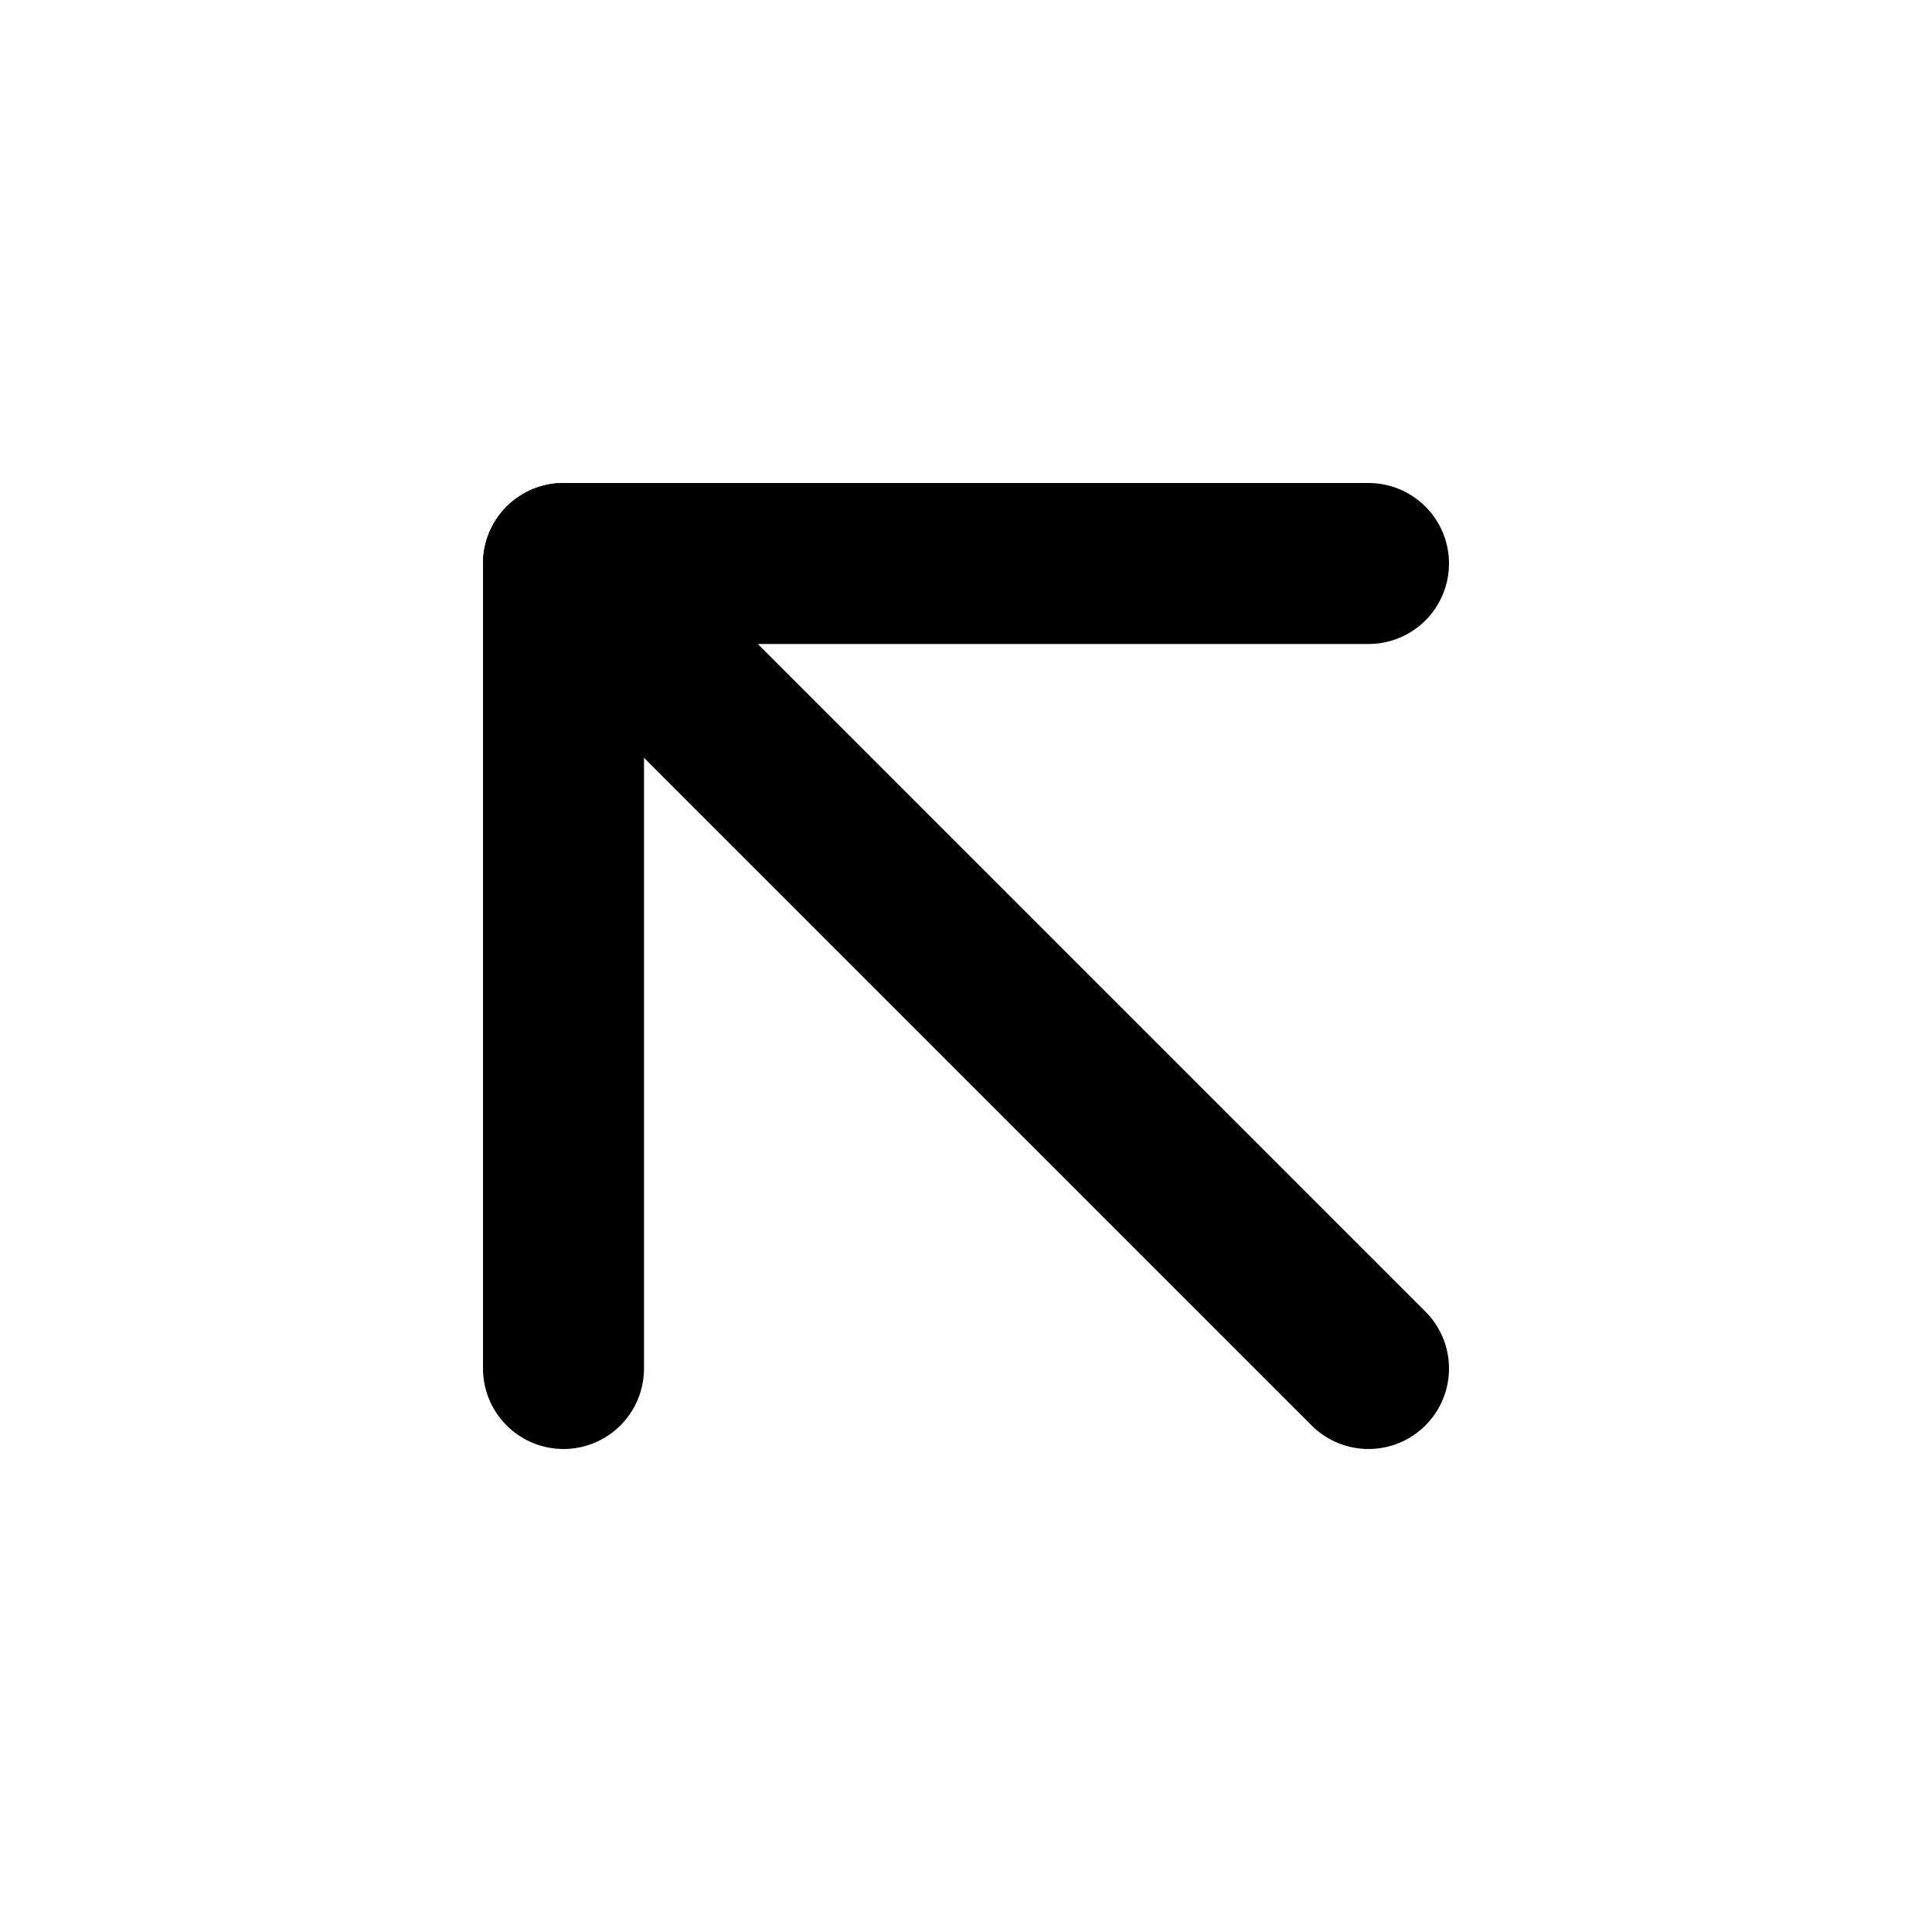
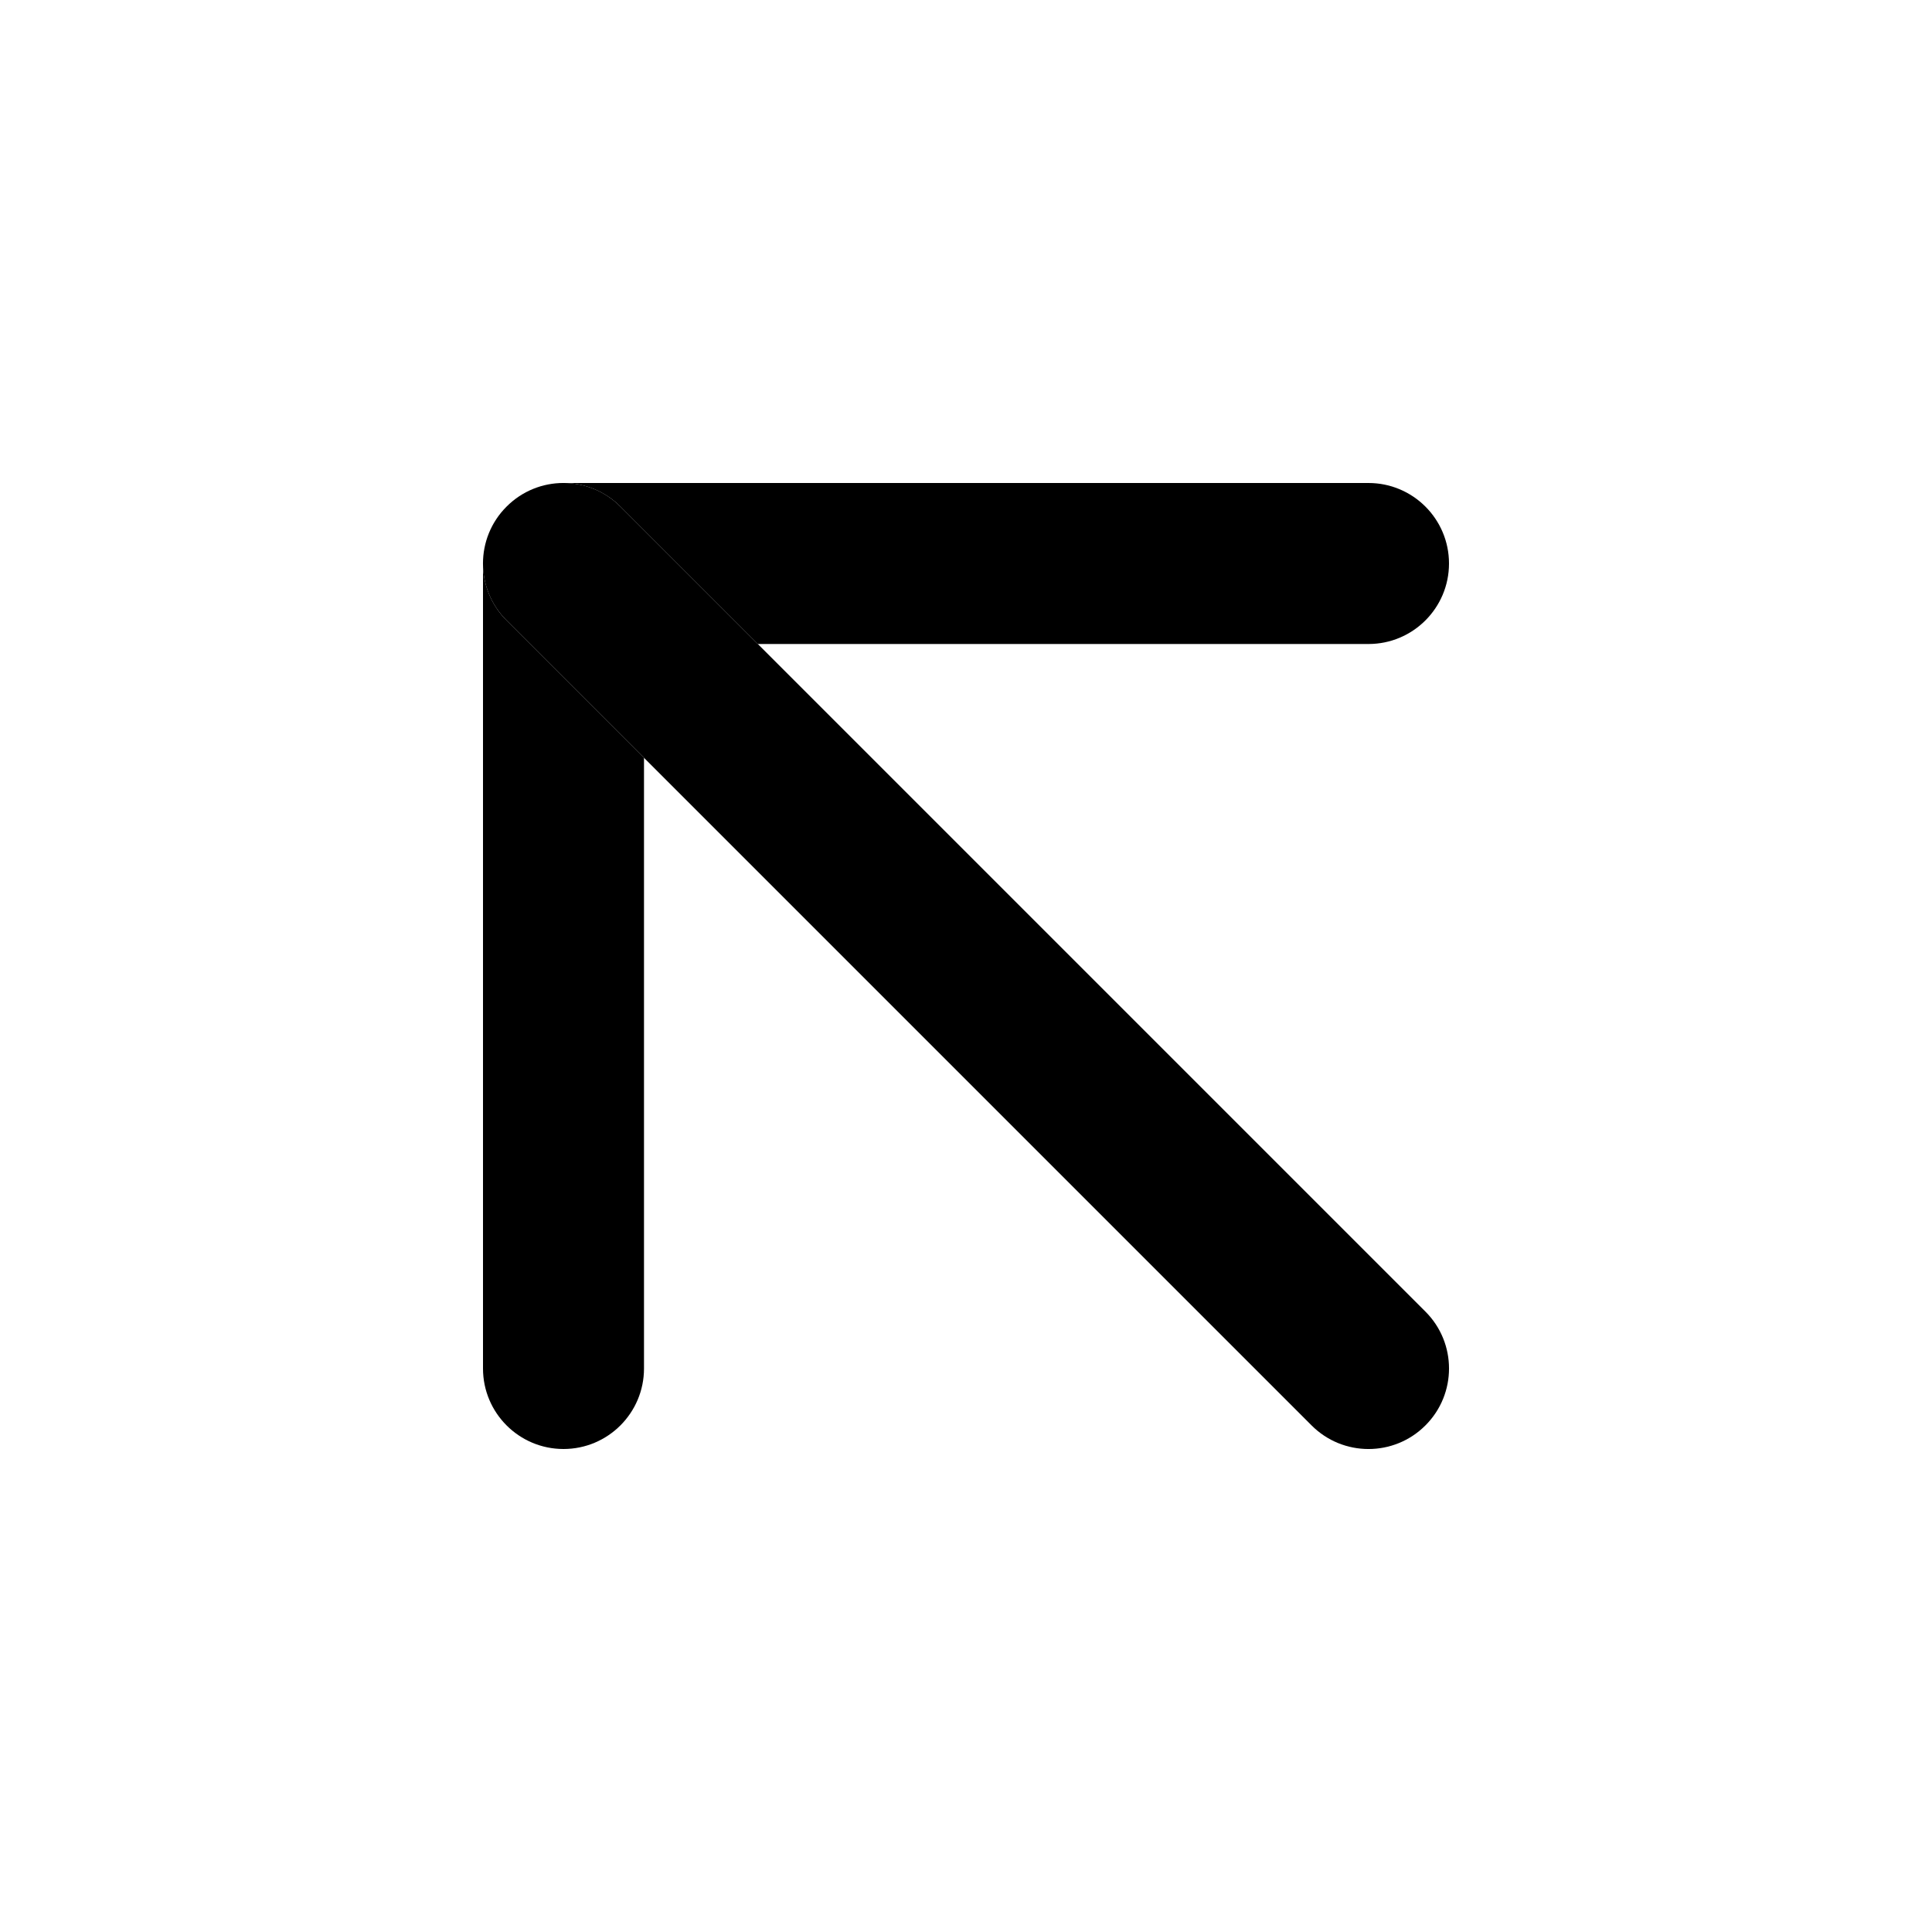
- <svg xmlns="http://www.w3.org/2000/svg" width="24" height="24" viewBox="0 0 24 24" fill="none" stroke="currentColor" stroke-width="2" stroke-linecap="round" stroke-linejoin="round" class="feather feather-arrow-up-left">
-   <line x1="17" y1="17" x2="7" y2="7" />
-   <polyline points="7 17 7 7 17 7" />
+ <svg xmlns="http://www.w3.org/2000/svg" width="24" height="24" viewBox="0 0 24 24" fill="none">
+   <path fill-rule="evenodd" clip-rule="evenodd" d="M6.295 6.291C6.294 6.292 6.292 6.294 6.291 6.295C6.291 6.294 6.292 6.294 6.293 6.293C6.294 6.292 6.294 6.291 6.295 6.291ZM6.076 6.617C6.027 6.735 6 6.864 6 7V17C6 17.552 6.448 18 7 18C7.552 18 8 17.552 8 17V9.414L6.293 7.707C6.098 7.512 6 7.256 6 7C6 6.87 6.025 6.739 6.076 6.617ZM9.414 8H17C17.552 8 18 7.552 18 7C18 6.448 17.552 6 17 6H7H7C6.864 6 6.735 6.027 6.617 6.076C6.74 6.025 6.87 6 7 6C7.256 6 7.512 6.098 7.707 6.293L9.414 8Z" fill="black" />
+   <path fill-rule="evenodd" clip-rule="evenodd" d="M6.293 6.293C6.683 5.902 7.317 5.902 7.707 6.293L17.707 16.293C18.098 16.683 18.098 17.317 17.707 17.707C17.317 18.098 16.683 18.098 16.293 17.707L6.293 7.707C5.902 7.317 5.902 6.683 6.293 6.293Z" fill="black" />
</svg>
